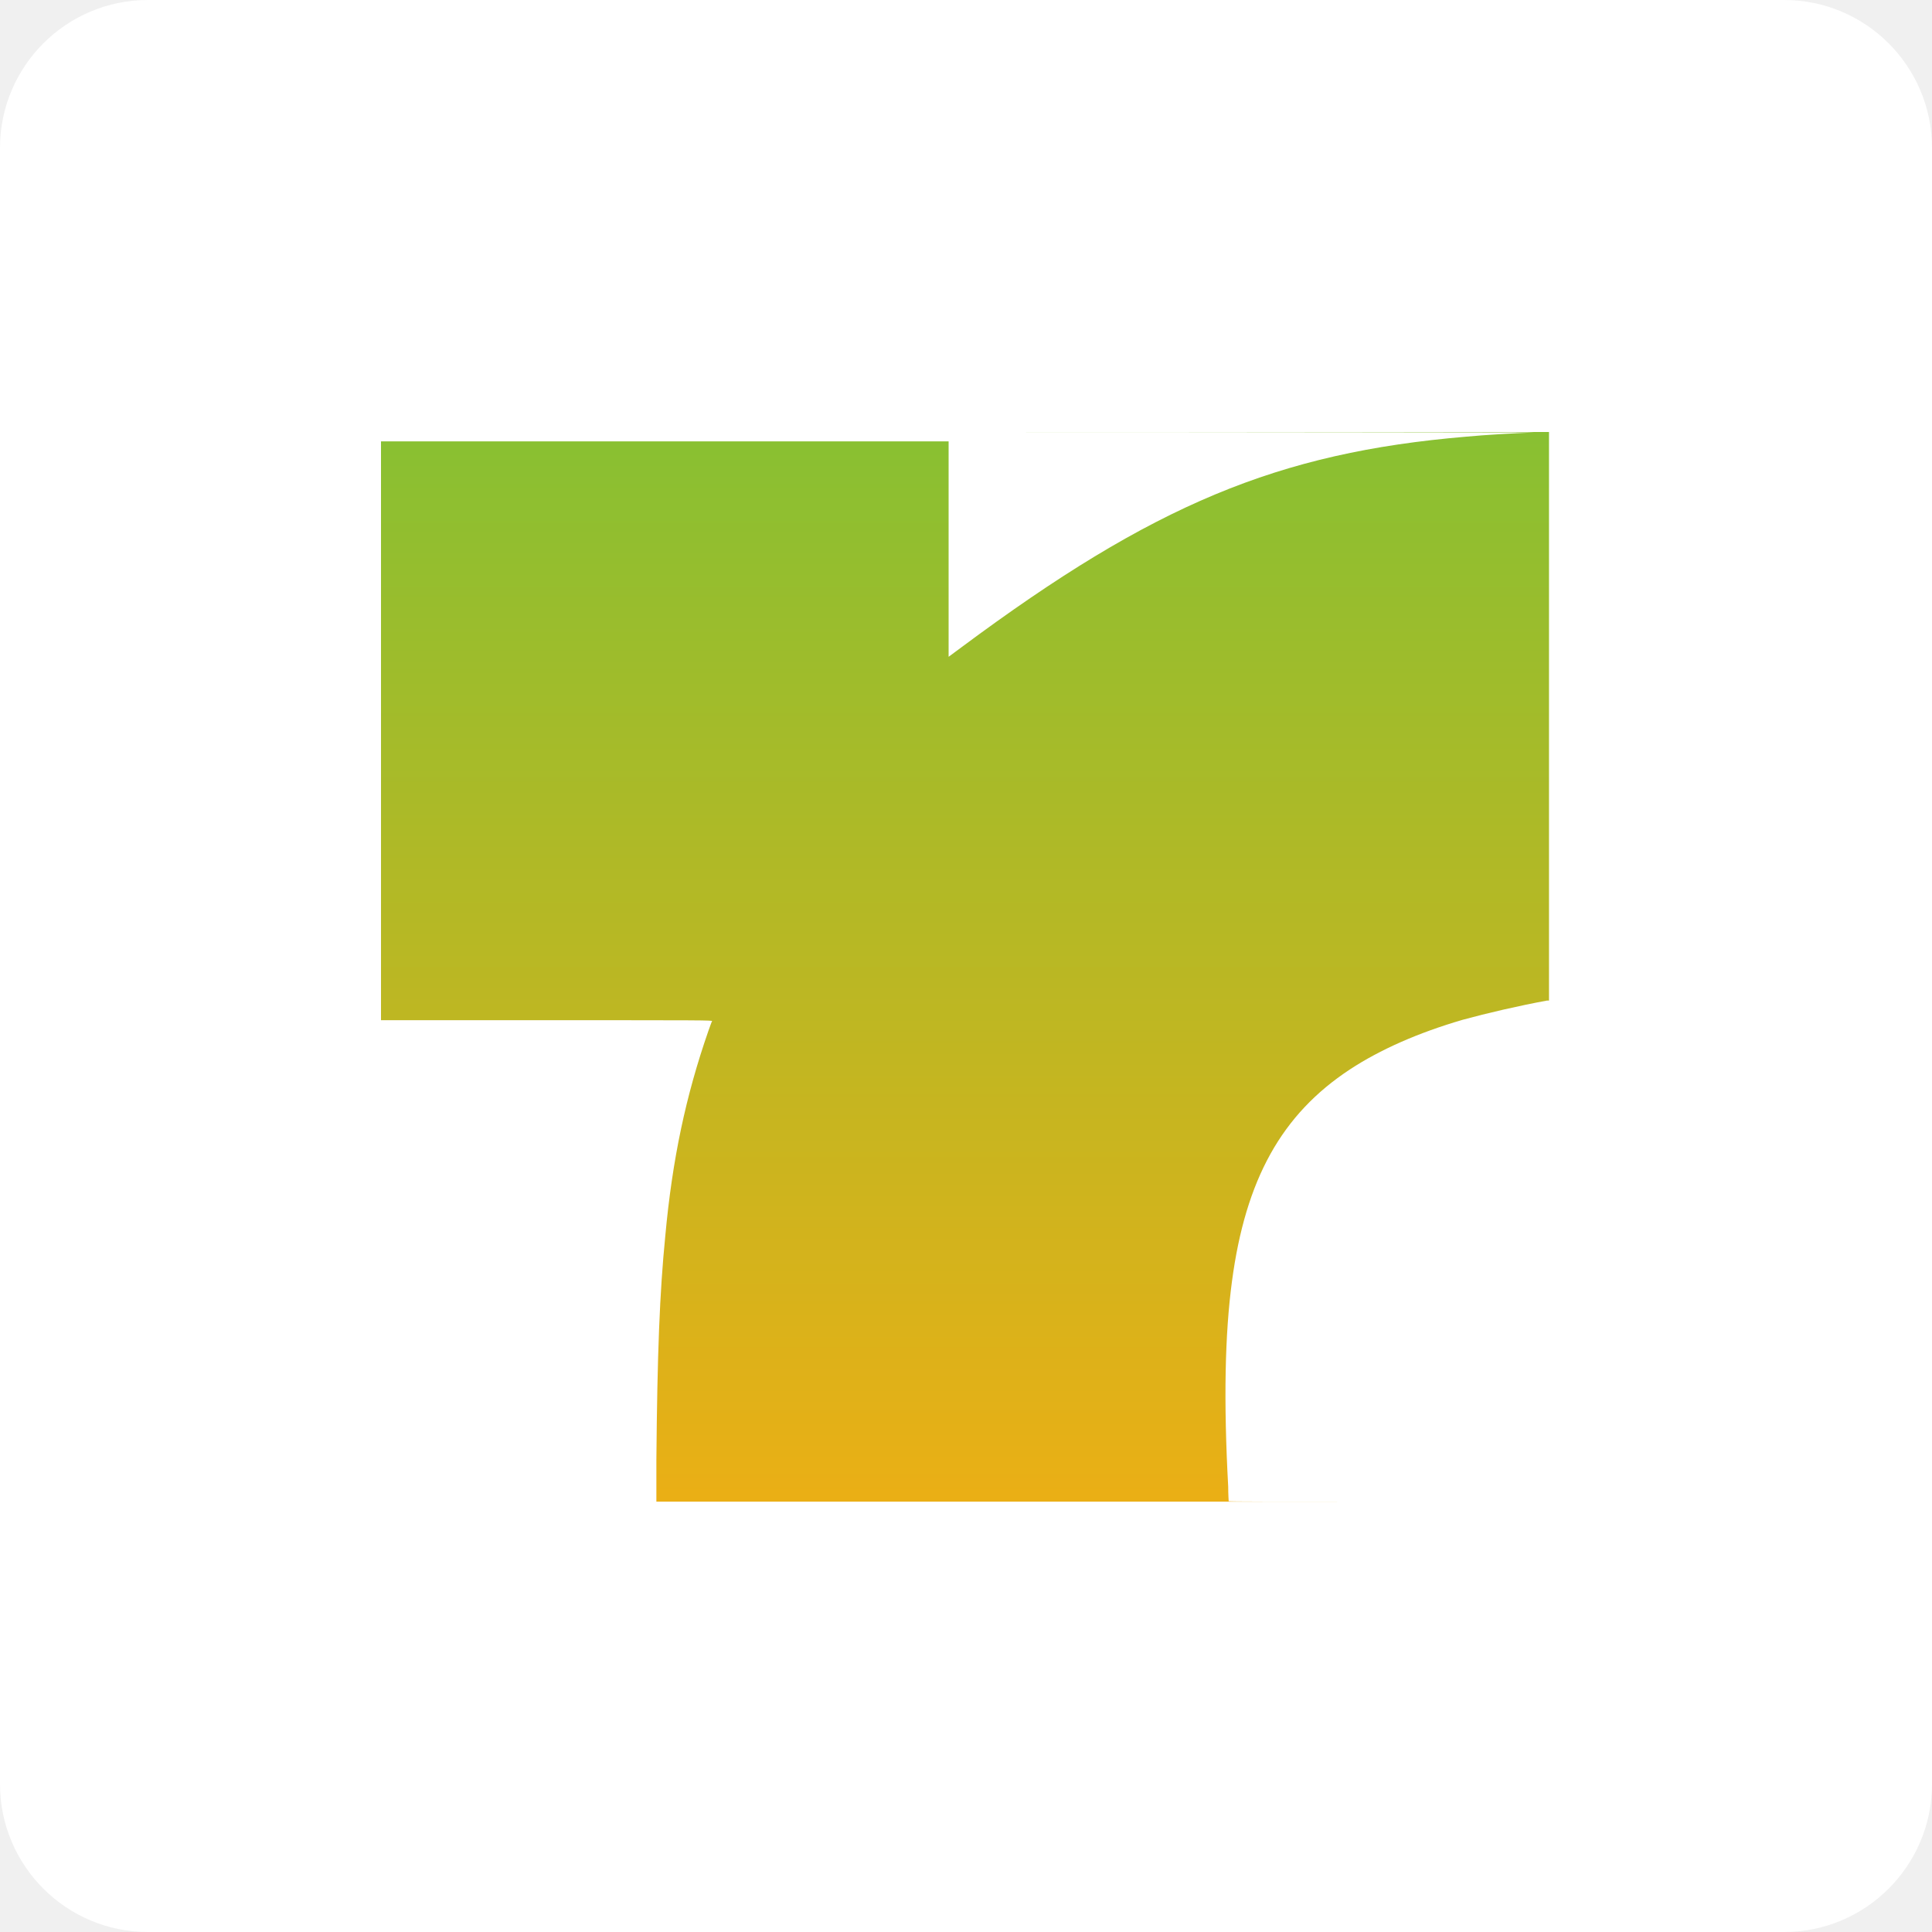
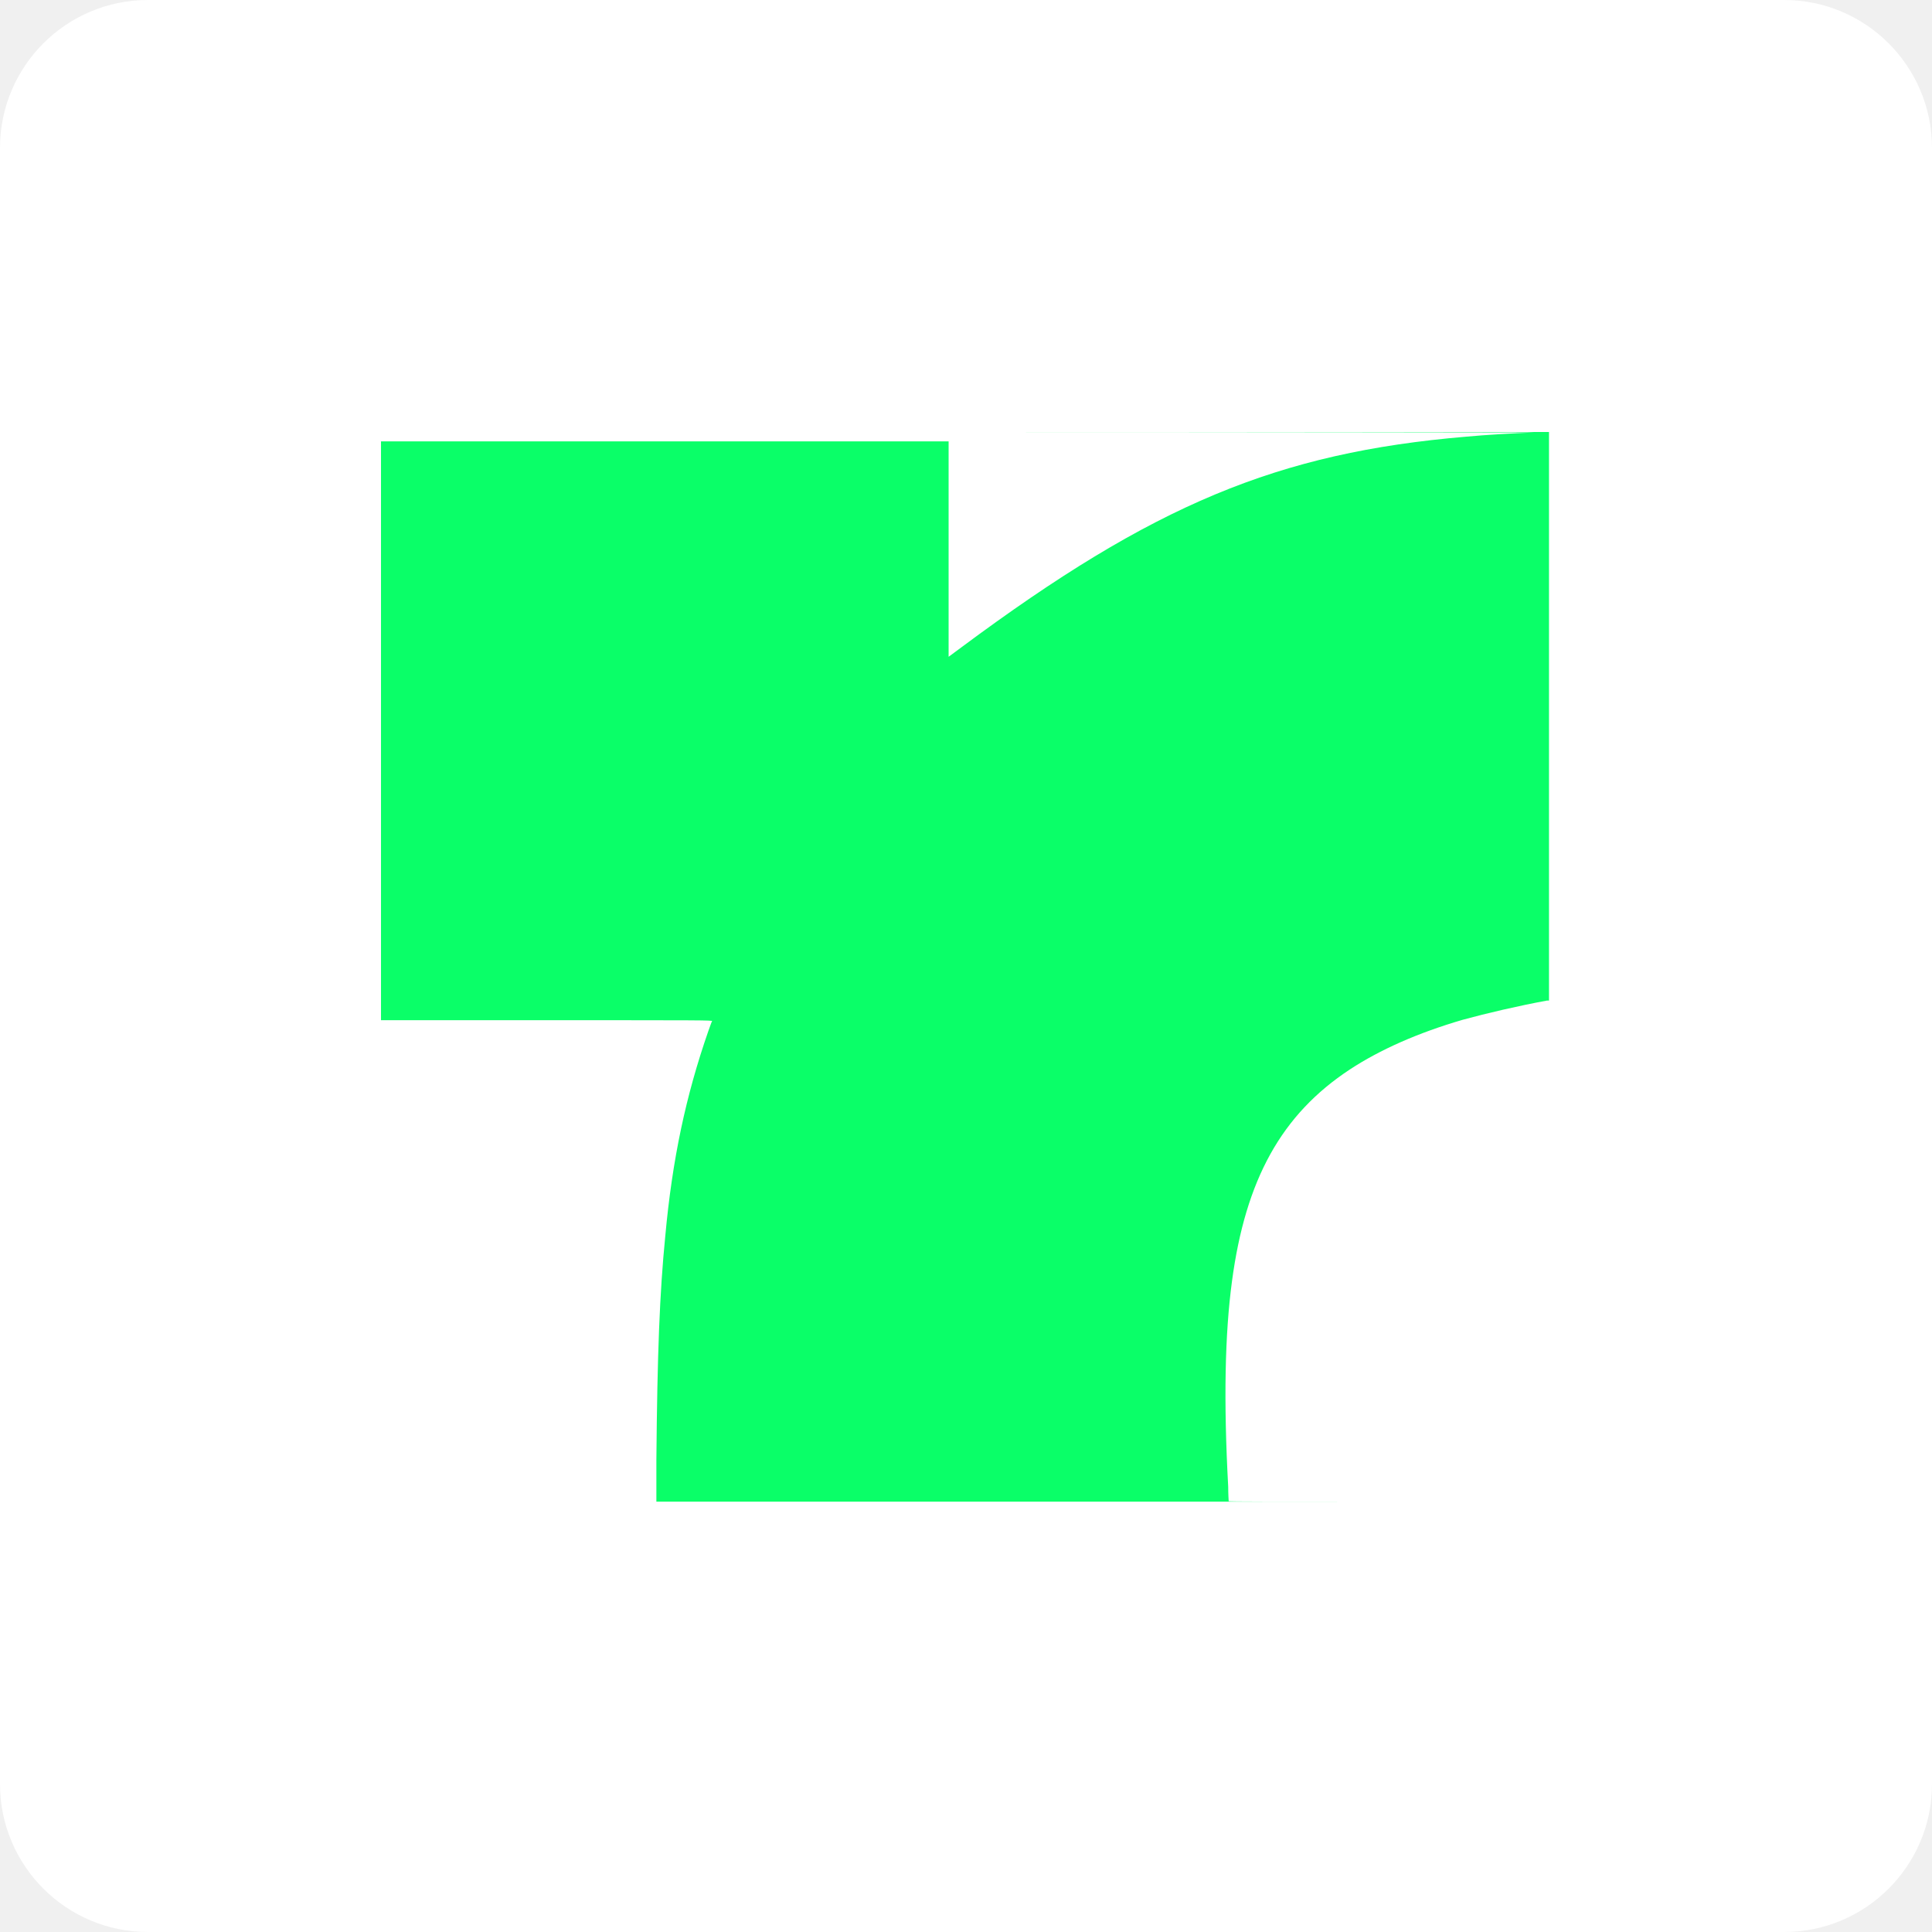
<svg xmlns="http://www.w3.org/2000/svg" viewBox="0 0 1932 1932">
  <defs>
    <linearGradient id="m" x1="0" y1="0" x2="0" y2="1" gradientUnits="objectBoundingBox">
-       <stop offset="0" stop-color="#88C032" />
-       <stop offset="1" stop-color="#EBAF15" />
+       <stop offset="0" stop-color="#0AFF68" />
+       <stop offset="1" stop-color="#0AFF68" />
    </linearGradient>
  </defs>
  <rect width="1932" height="1932" rx="148" fill="#fff" />
  <path fill="url(#m)" fill-rule="evenodd" transform="translate(381 432) scale(0.468324)" d="M0 0H2494V2284H0ZM0 1770L0 1256L354 1256C690 1256 707 1256 707 1258C706 1259 703 1268 699 1279C651 1417 622 1553 607 1717C595 1838 590 1968 588 2195L588 2284L294 2284L0 2284L0 1770ZM1810 2283C1810 2282 1809 2268 1809 2252C1799 2068 1802 1926 1817 1814C1846 1596 1923 1457 2069 1361C2133 1319 2214 1283 2310 1255C2361 1241 2430 1225 2490 1214L2494 1214L2494 1749L2494 2284L2152 2284C1906 2284 1810 2284 1810 2283ZM1212 250L1212 20L606 20L0 20L0 10L0 0L1241 0C1923 0 2473 1 2462 1C2412 3 2360 6 2317 10C1915 44 1649 155 1239 460L1212 480L1212 250Z" />
</svg>
